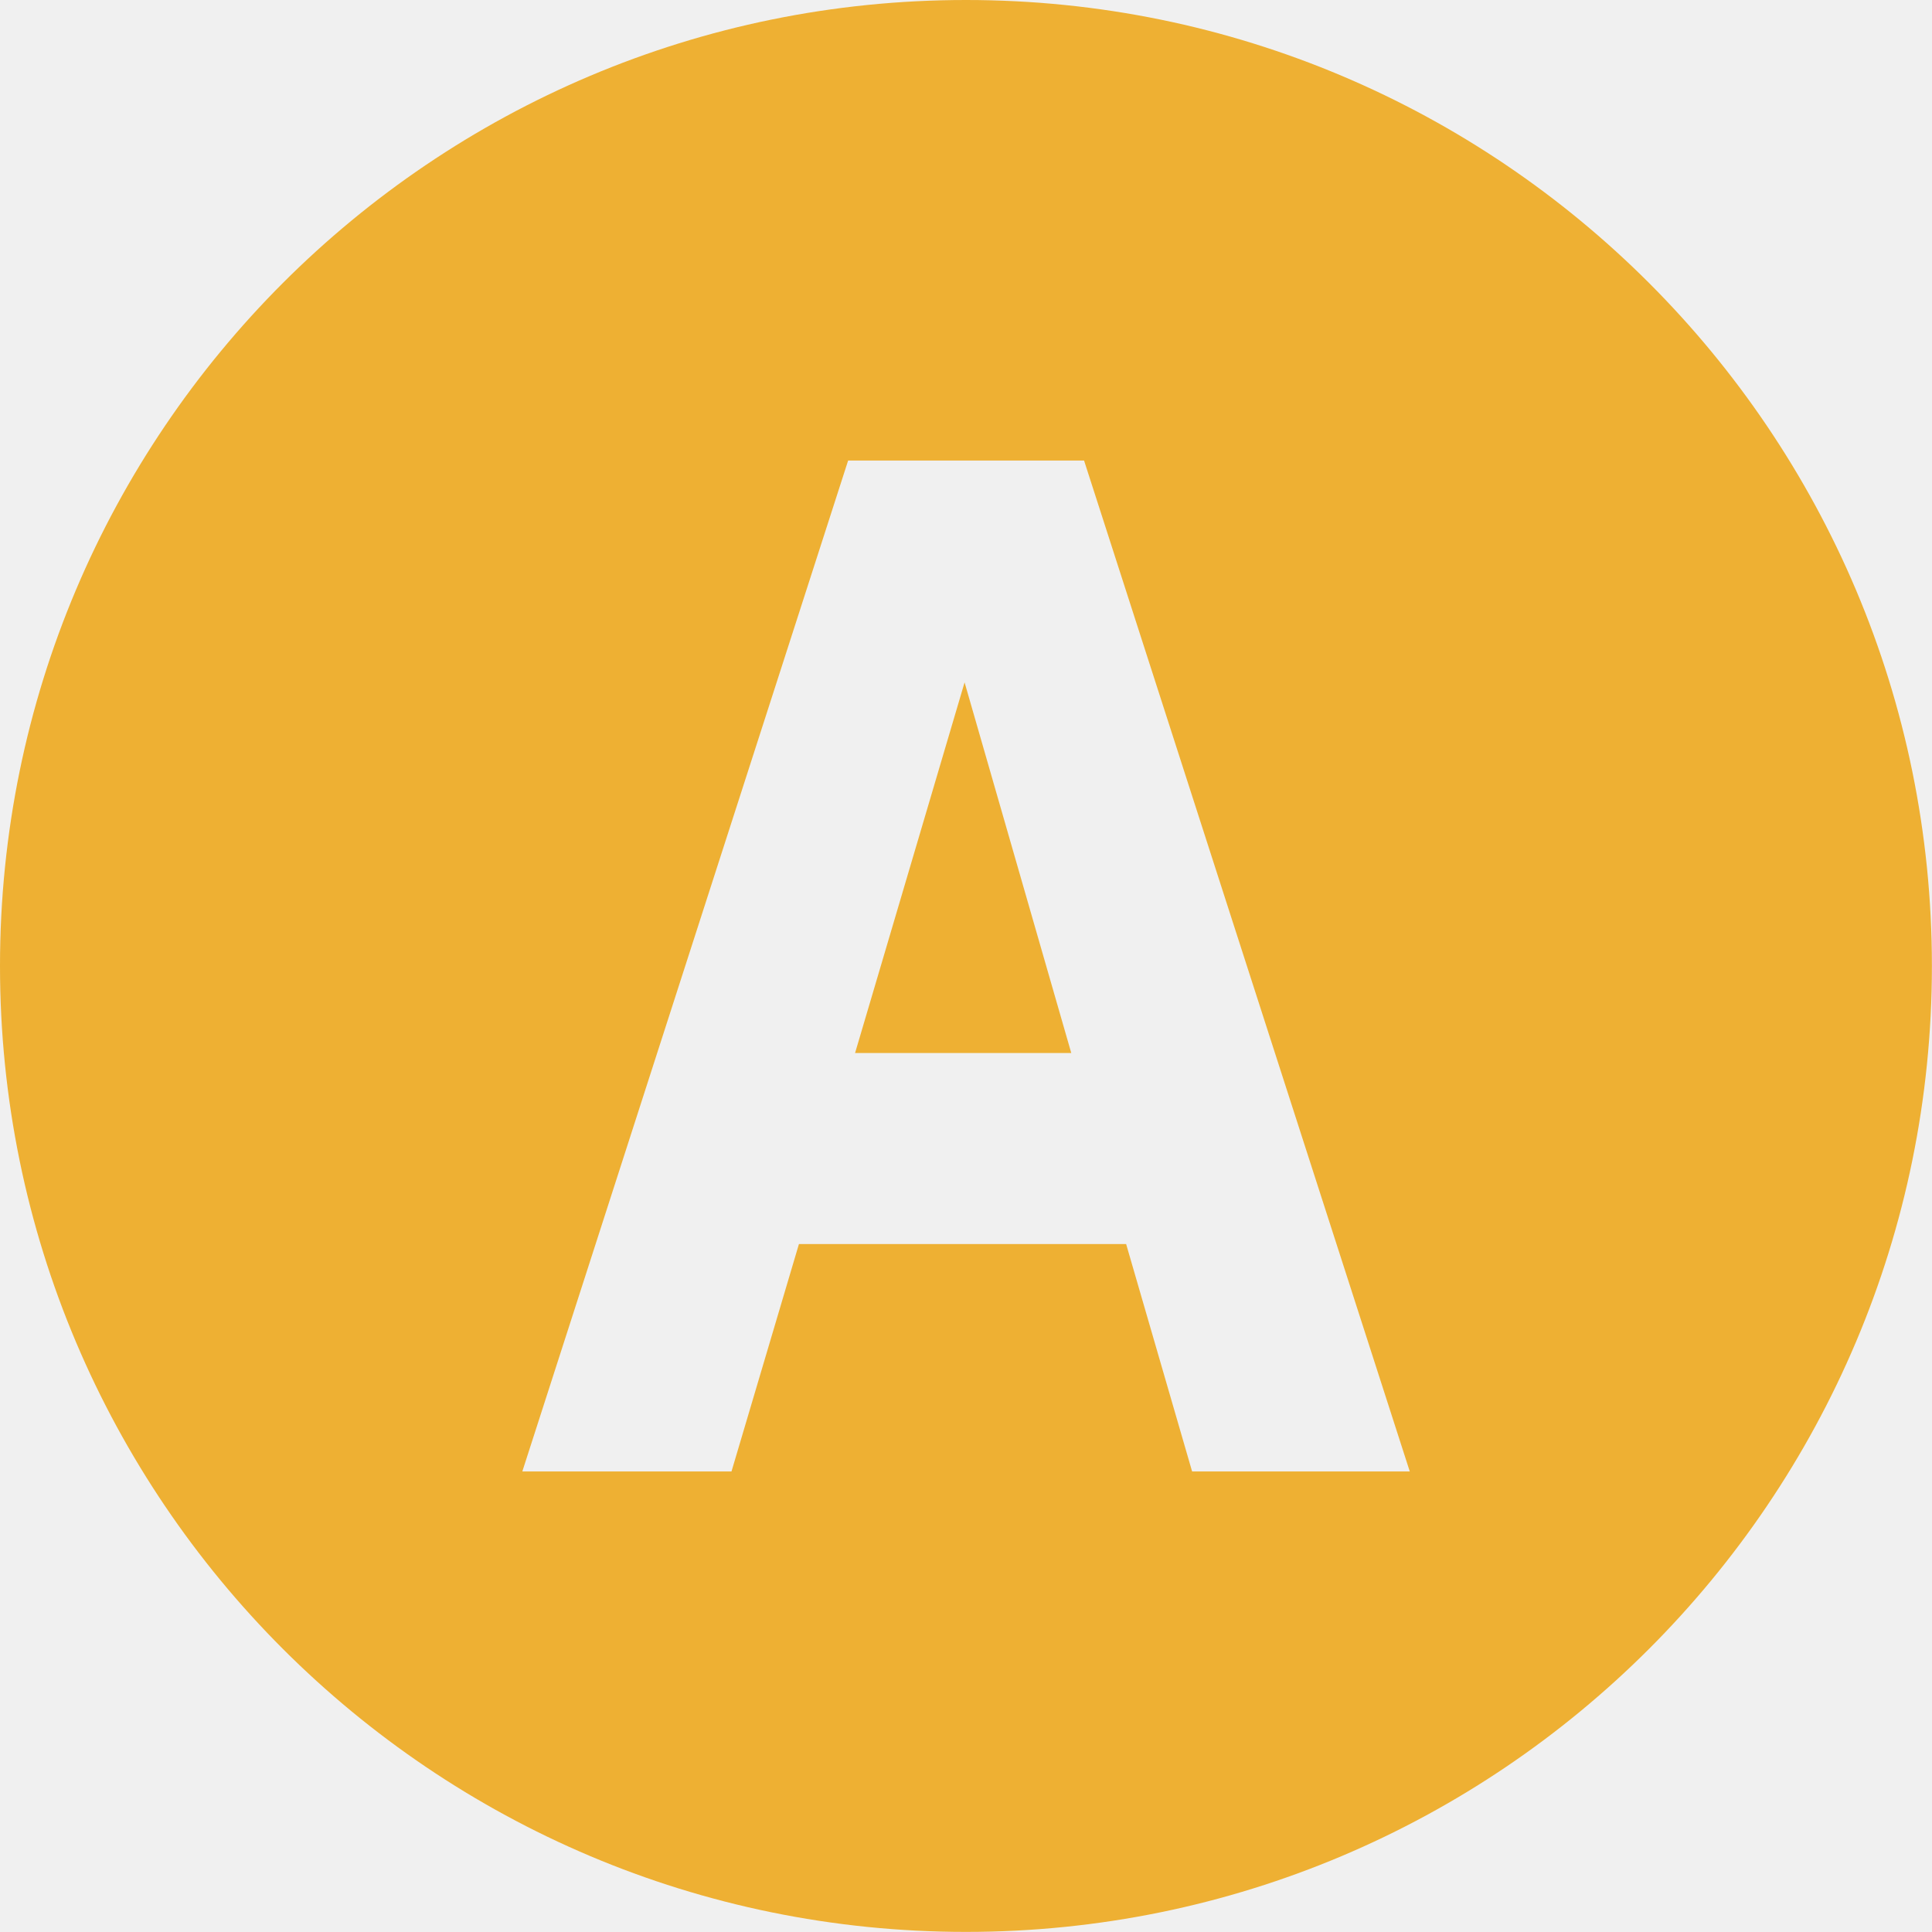
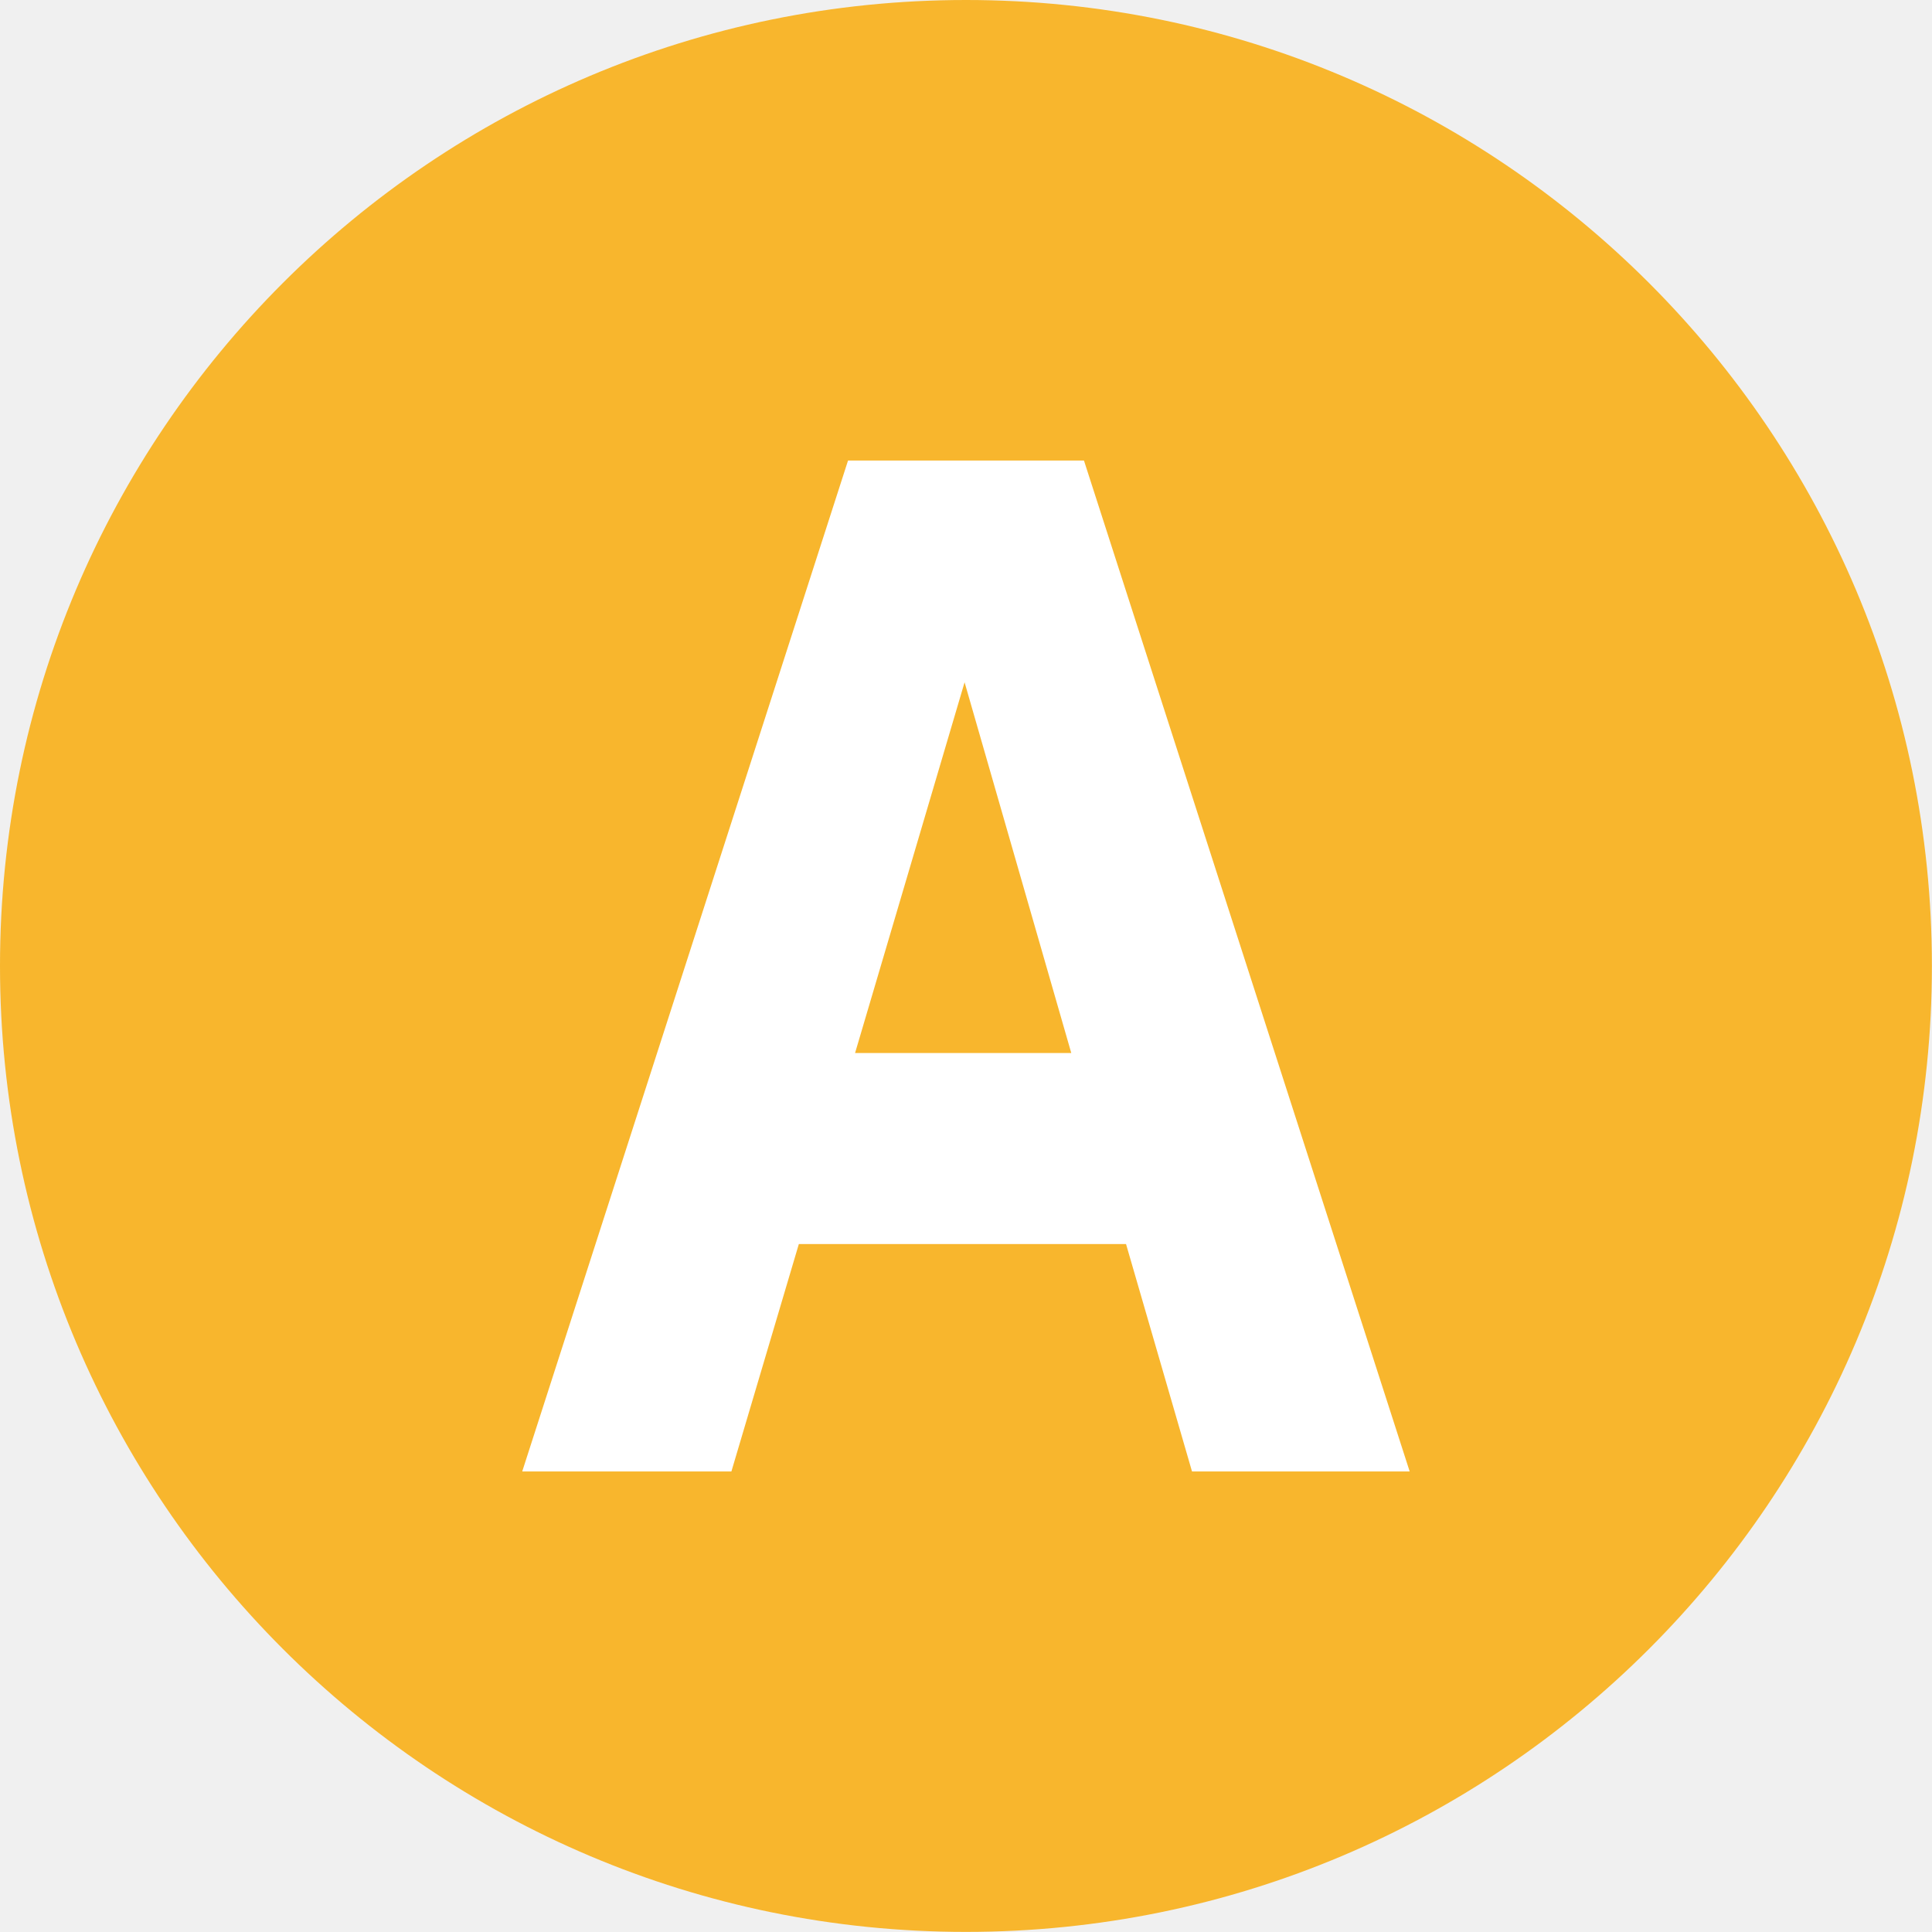
<svg xmlns="http://www.w3.org/2000/svg" id="_레이어_2" data-name="레이어 2" viewBox="0 0 197.93 197.93">
  <defs>
    <style>
      .cls-1 {
-         fill: #eeb033;
+         fill: #f8b62d;
+       }
+ 
+       .cls-1, .cls-2 {
        stroke-width: 0px;
+       }
+ 
+       .cls-2 {
+         fill: #fff;
      }
    </style>
  </defs>
  <g id="_레이어_1-2" data-name="레이어 1">
-     <g>
-       <polygon class="cls-1" points="87.6 107.88 109.75 107.88 98.82 69.91 87.6 107.88" />
-       <path class="cls-1" d="M98.96,0C44.31,0,0,44.31,0,98.96s44.31,98.96,98.96,98.96,98.96-44.31,98.96-98.96S153.62,0,98.96,0ZM122.13,150.75l-6.76-23.3h-33.52l-6.91,23.3h-21.43l33.38-103.57h24.17l33.37,103.57h-22.3Z" />
-     </g>
+     <circle class="cls-1" cx="98.96" cy="98.96" r="98.96" />
+     <path class="cls-2" d="M86.88,47.18l-33.38,103.57h21.43l6.91-23.3h33.52l6.76,23.3h22.3l-33.37-103.57h-24.17ZM87.6,107.88l11.22-37.98,10.93,37.98h-22.15Z" />
  </g>
</svg>
